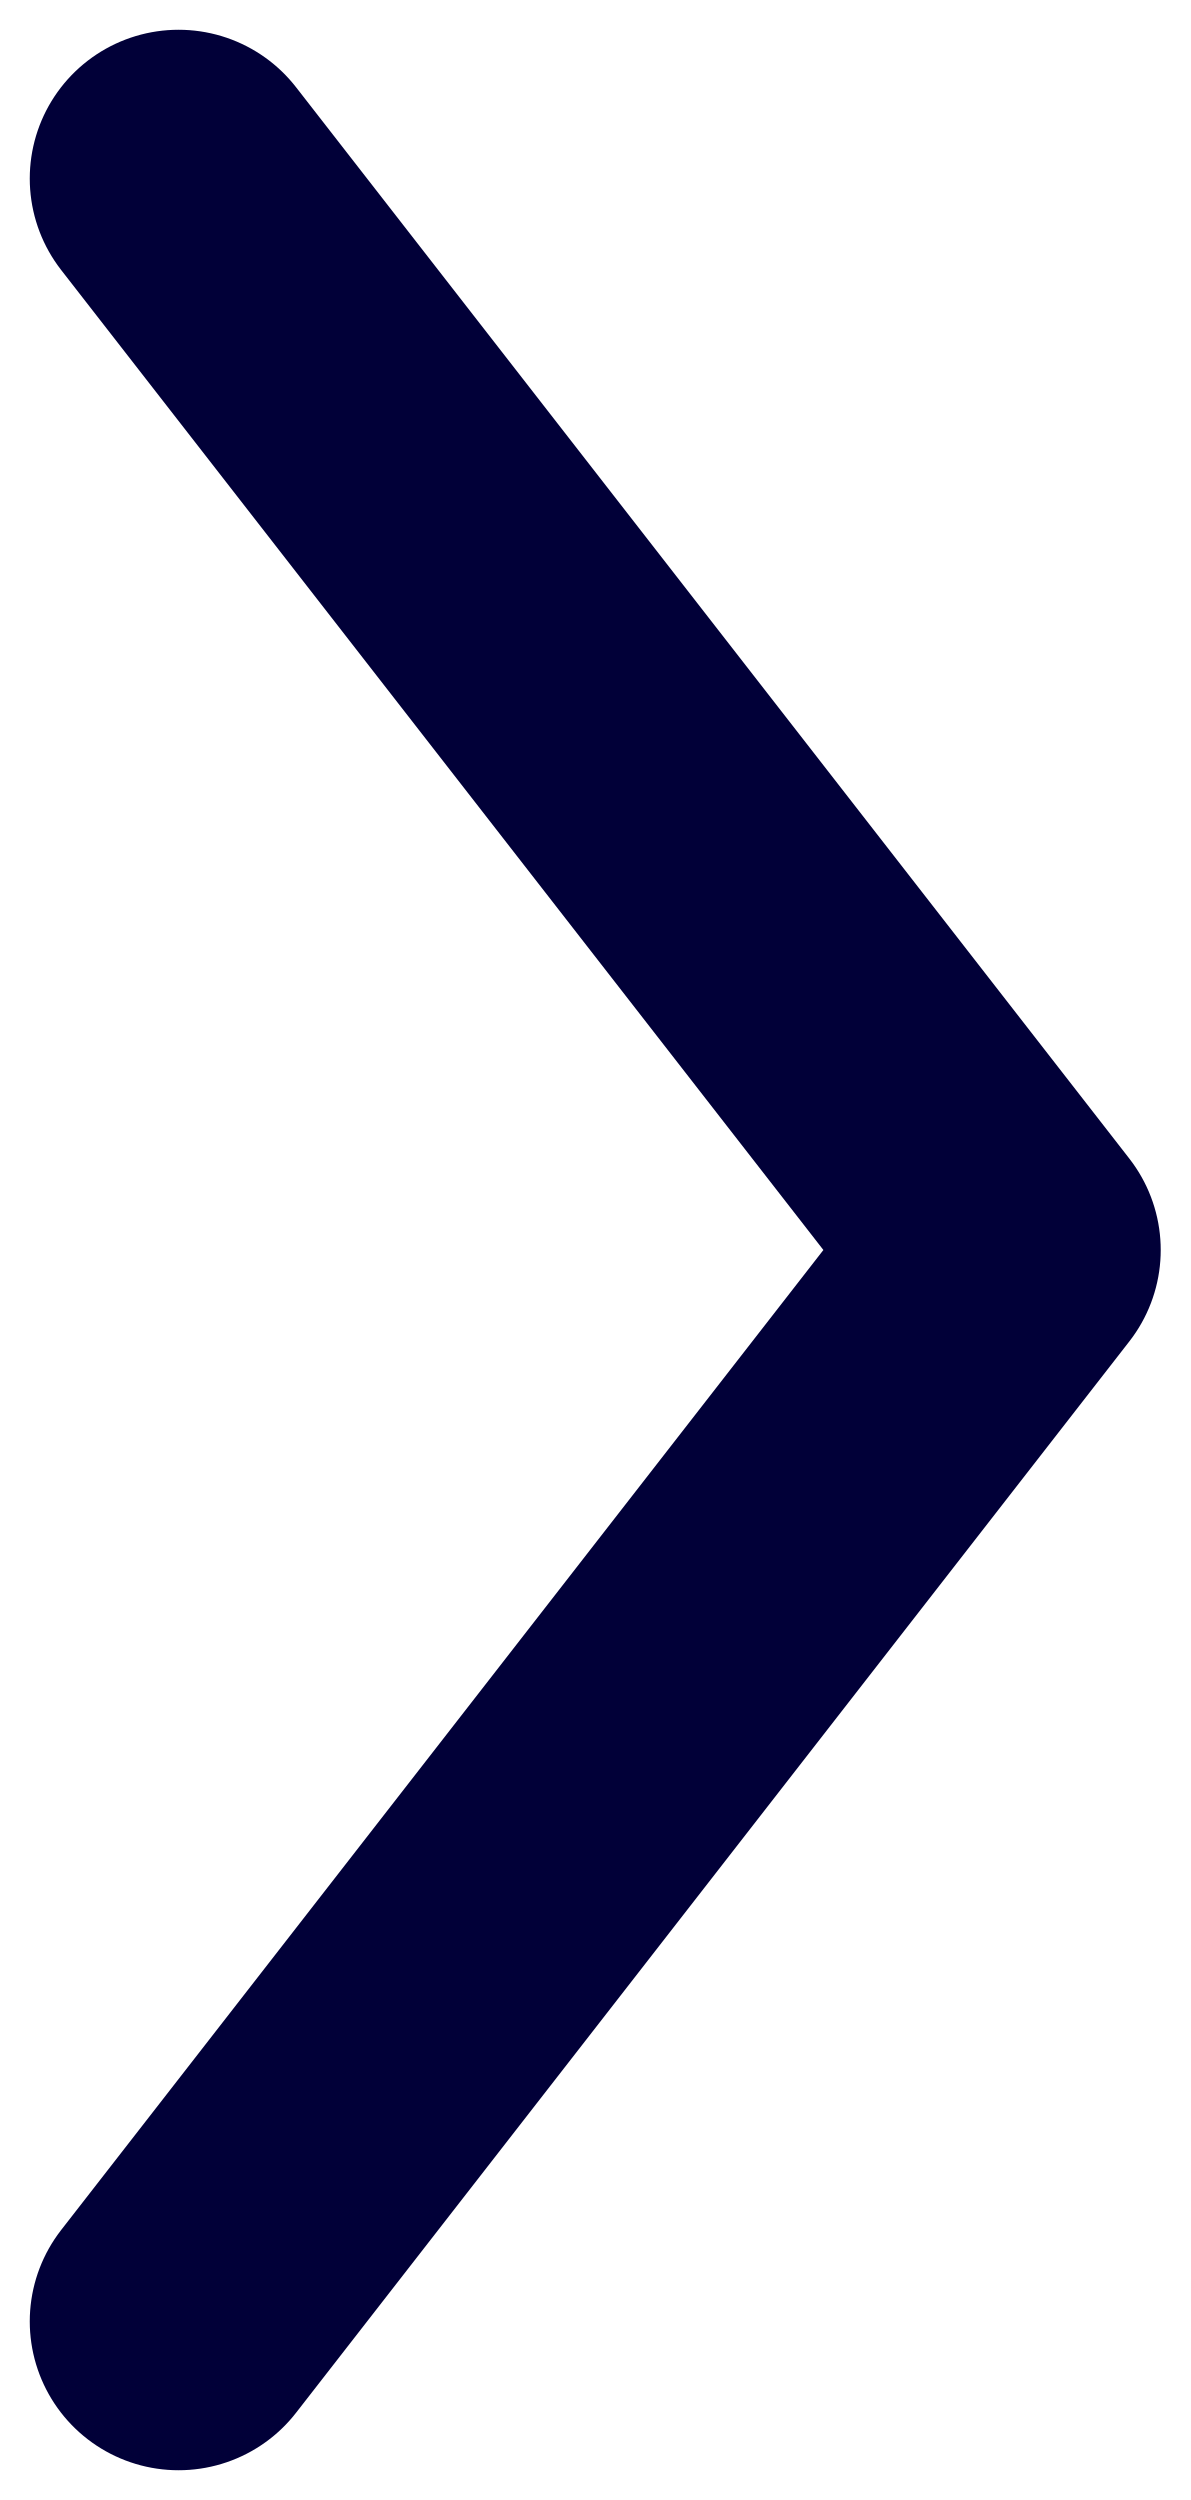
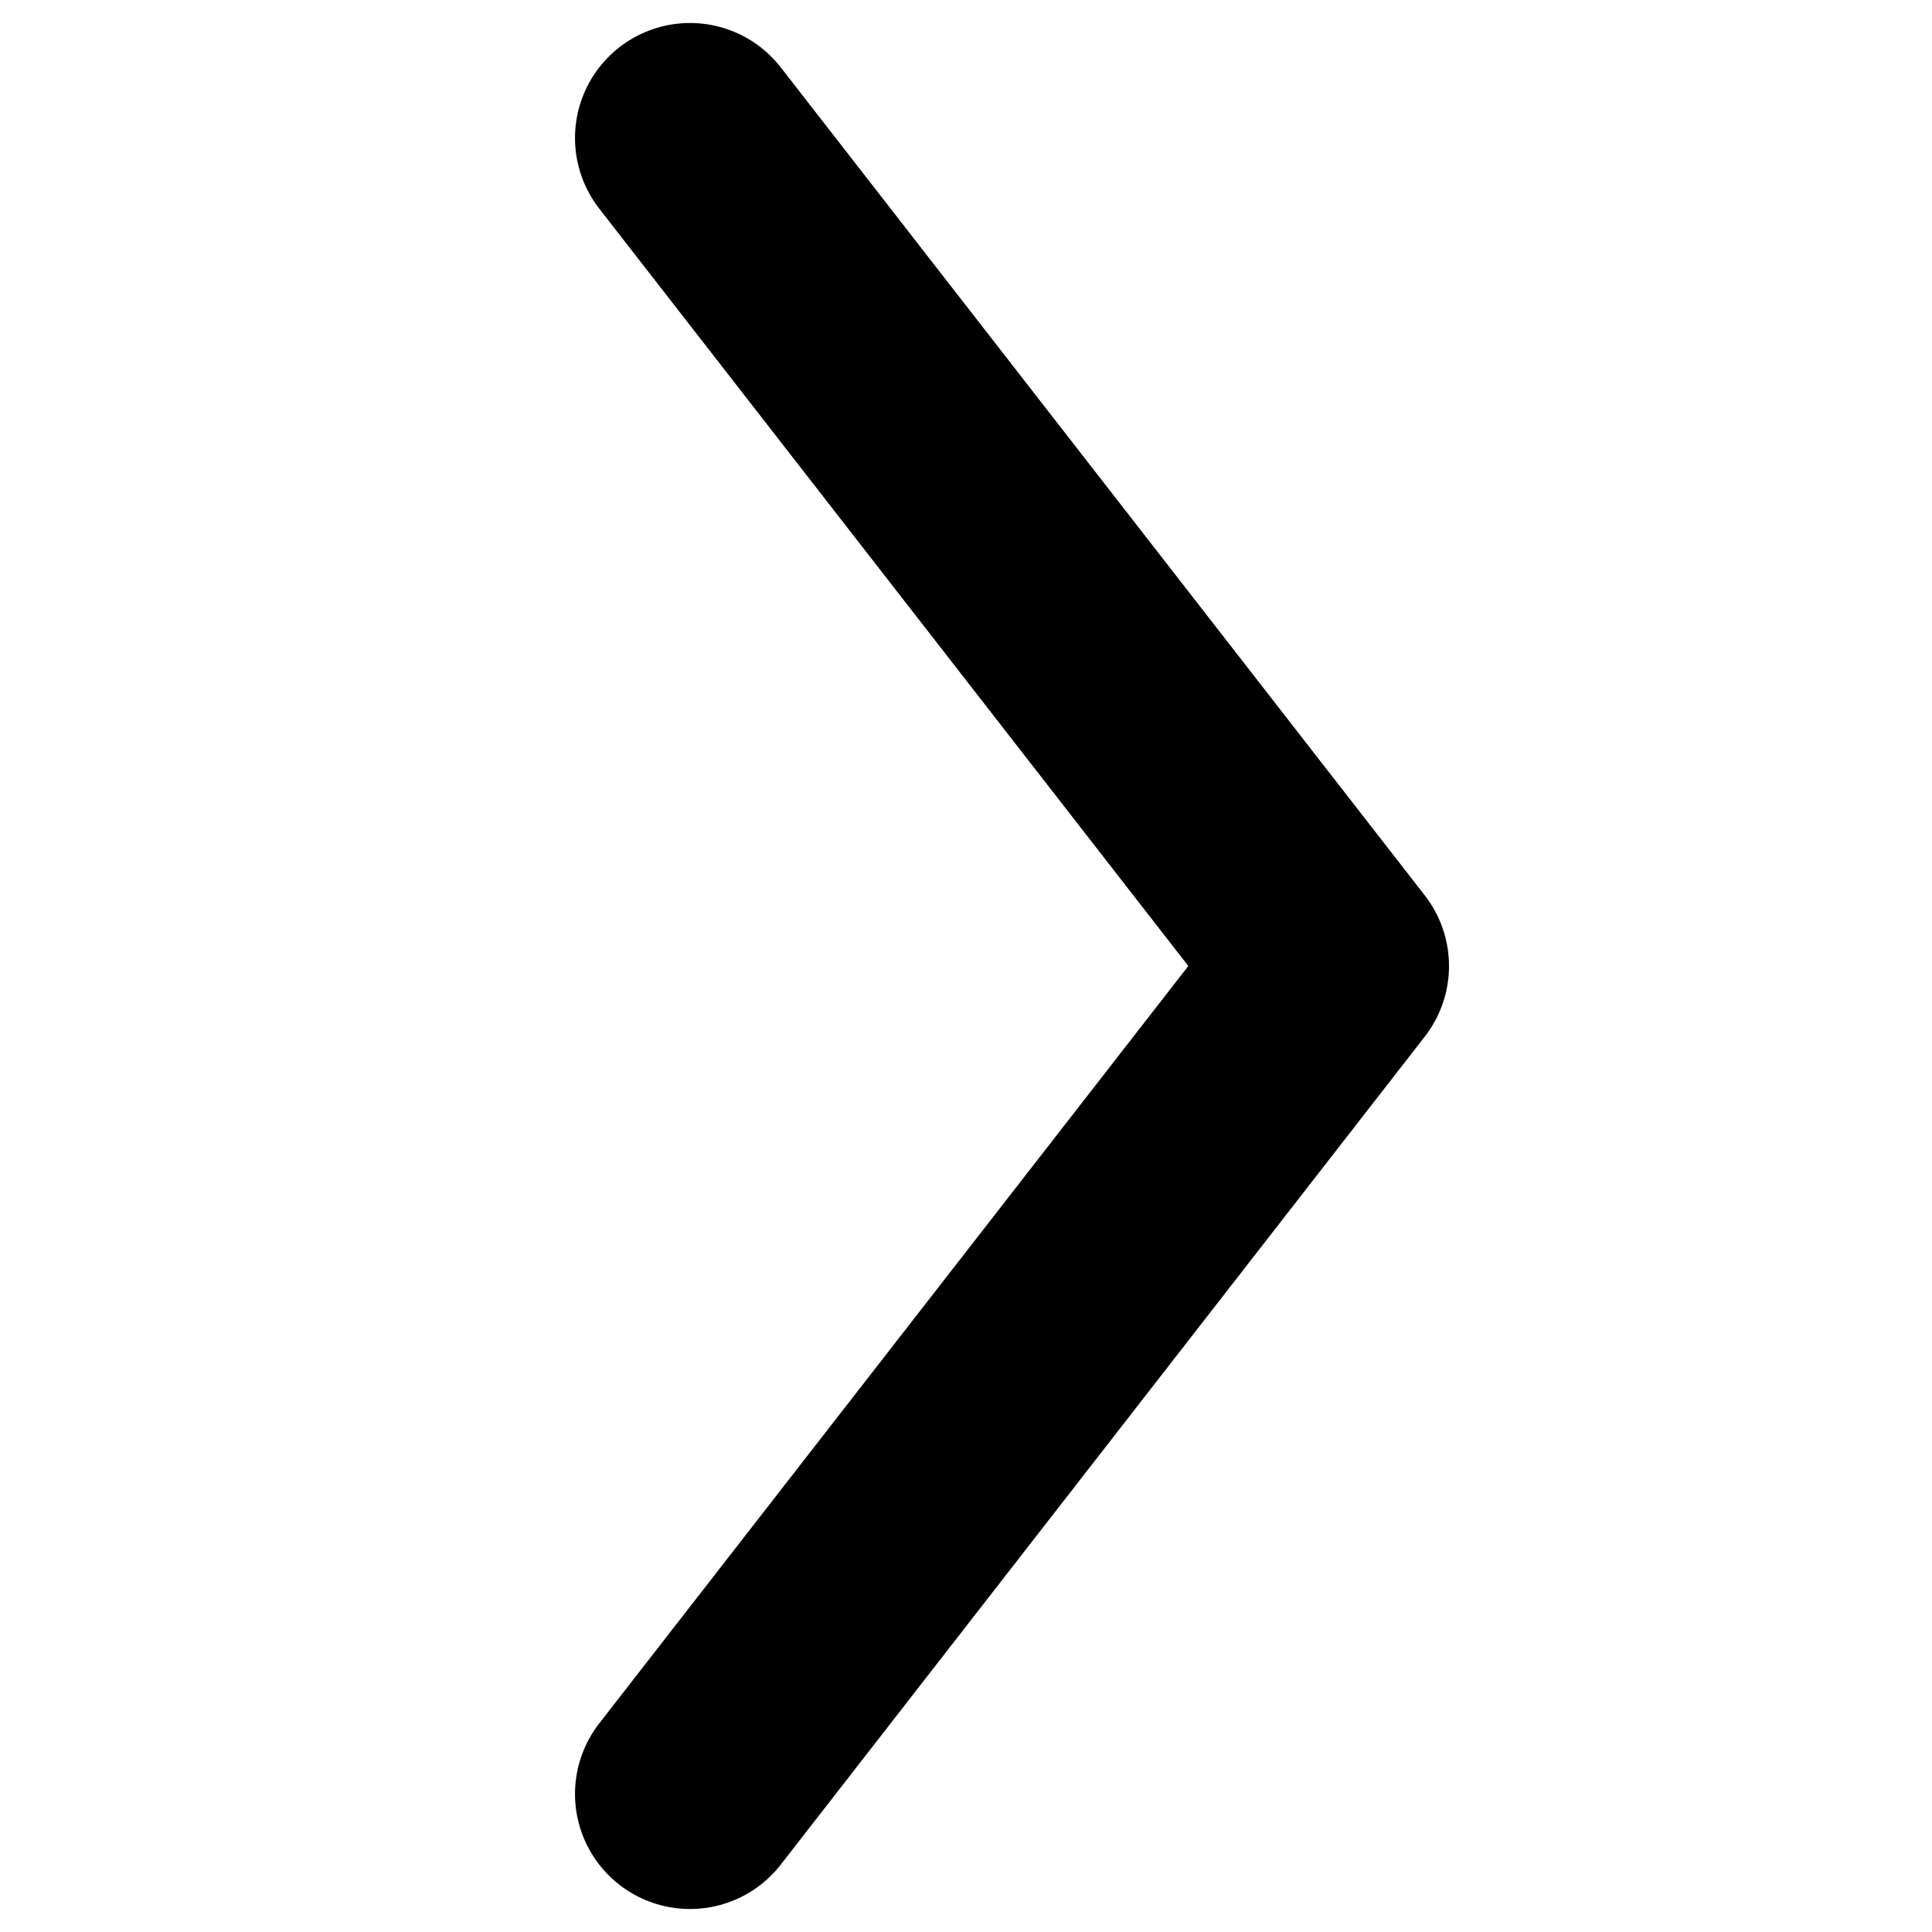
- <svg xmlns="http://www.w3.org/2000/svg" width="20" height="42" viewBox="0 0 20 42" fill="none">
-   <path d="M3 39L17 21L3 3" stroke="#010038" stroke-width="5" stroke-linecap="round" stroke-linejoin="round" />
+ <svg xmlns="http://www.w3.org/2000/svg" width="42" height="42" viewBox="0 0 42 42" fill="none">
+   <path d="M15 39L29 21L15 3" stroke="black" stroke-width="5" stroke-linecap="round" stroke-linejoin="round" />
</svg>
